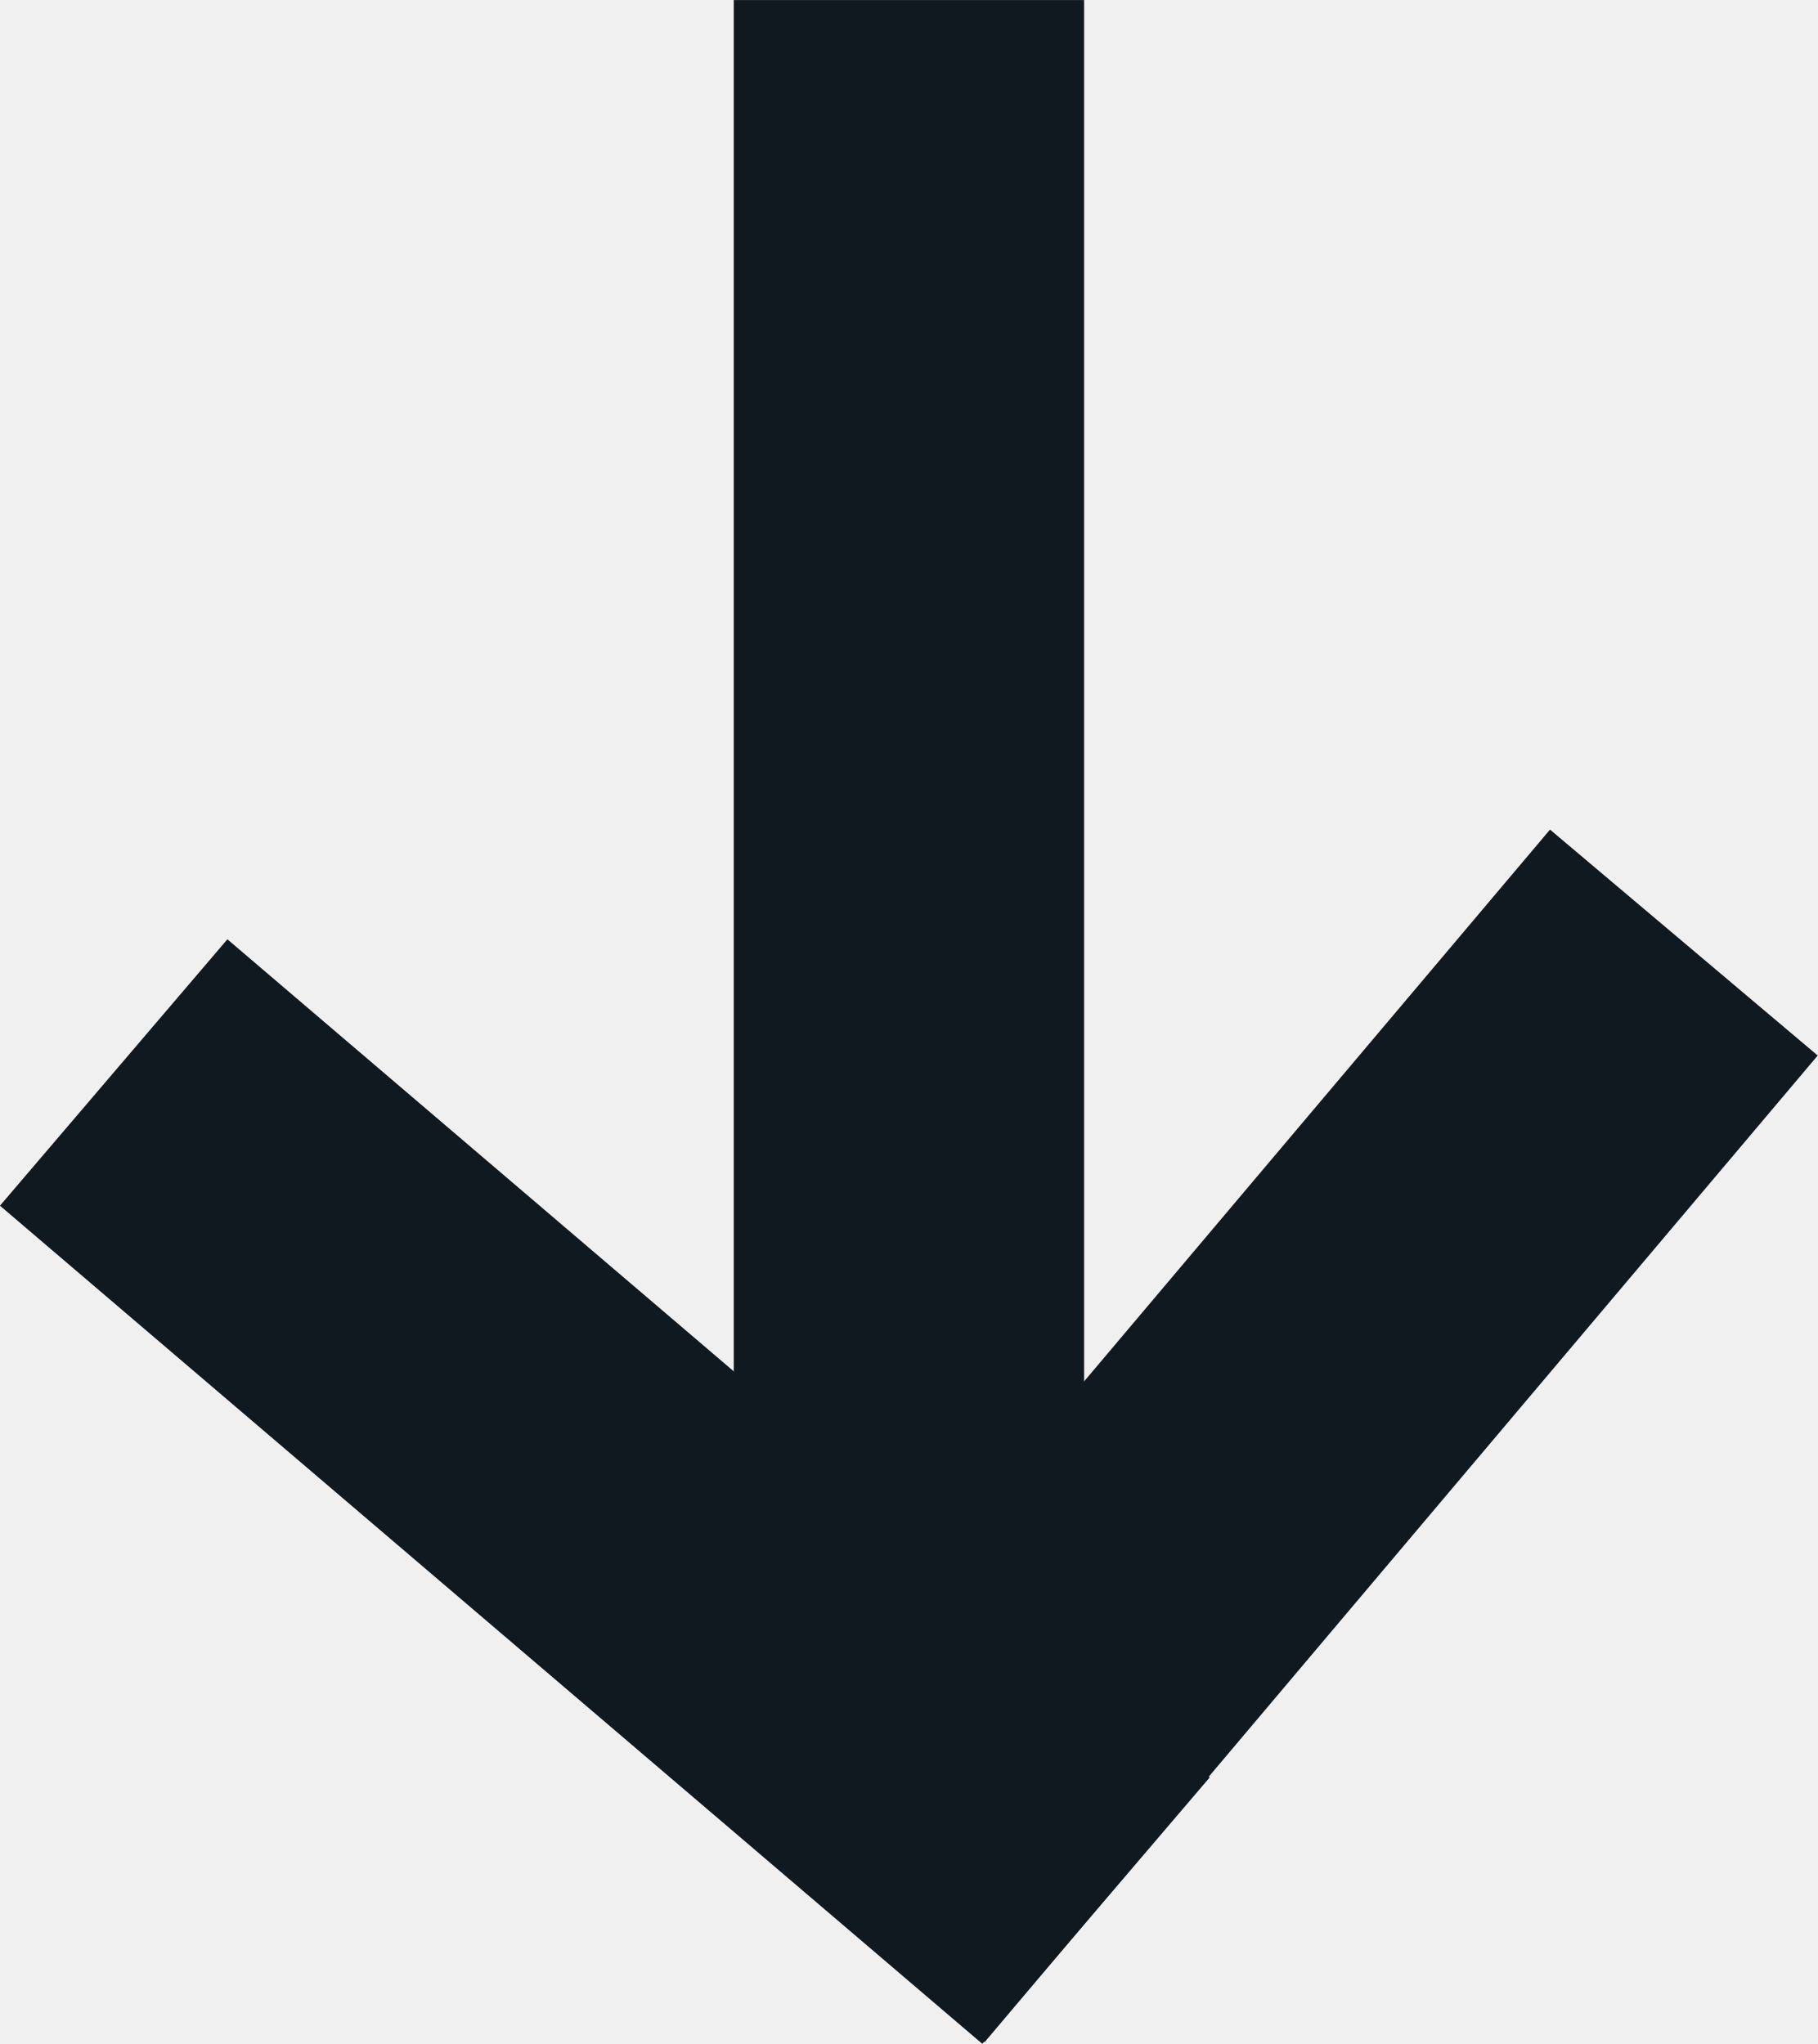
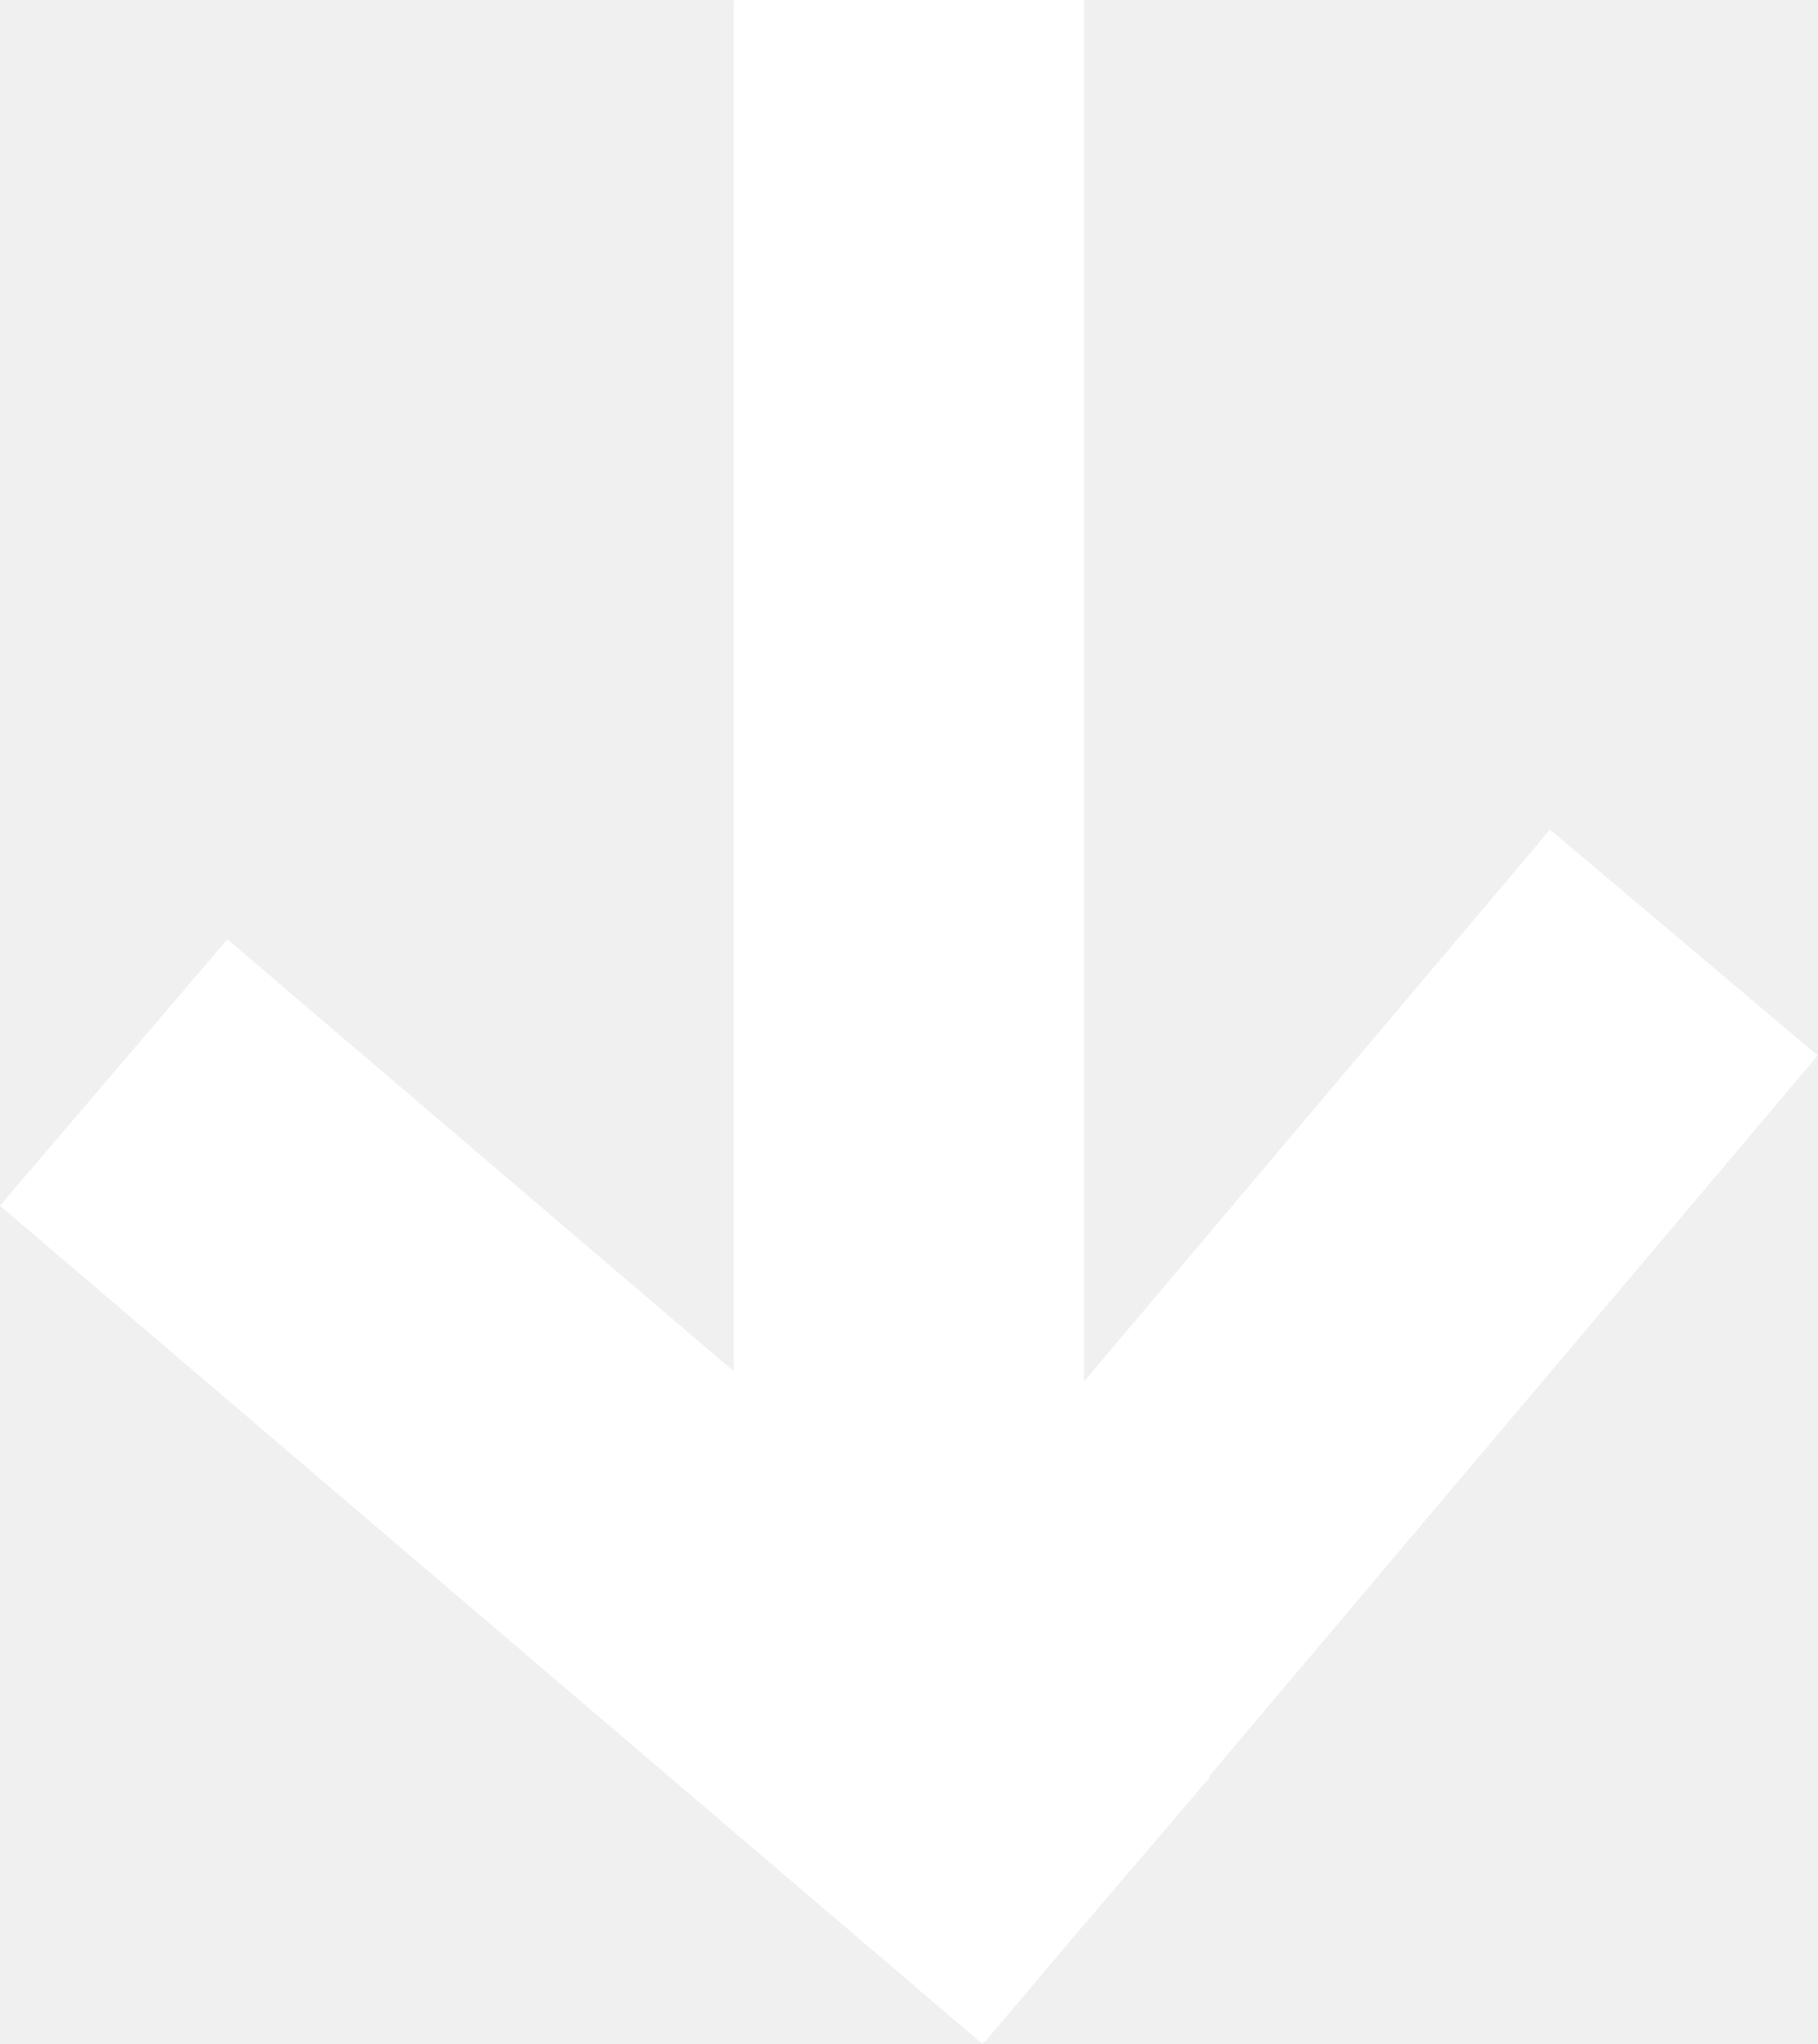
<svg xmlns="http://www.w3.org/2000/svg" width="5.188mm" height="5.836mm" viewBox="0 0 5.188 5.836" version="1.1" id="svg15148">
  <defs id="defs15145">
    <marker style="overflow:visible" id="Arrow4" refX="0" refY="0" orient="auto-start-reverse" markerWidth="4" markerHeight="4" viewBox="0 0 5 6" preserveAspectRatio="xMidYMid" markerUnits="strokeWidth">
      <path style="fill:context-stroke;fill-rule:evenodd;stroke:none" d="m 1,0 -3,3 h -2 l 3,-3 -3,-3 h 2 z" id="path1741" />
    </marker>
    <marker style="overflow:visible" id="Arrow4-3" refX="0" refY="0" orient="auto-start-reverse" markerWidth="4" markerHeight="4" viewBox="0 0 5 6" preserveAspectRatio="xMidYMid" markerUnits="strokeWidth">
      <path style="fill:context-stroke;fill-rule:evenodd;stroke:none" d="m 1,0 -3,3 h -2 l 3,-3 -3,-3 h 2 z" id="path1741-4" />
    </marker>
    <marker style="overflow:visible" id="Arrow4-3-1" refX="0" refY="0" orient="auto-start-reverse" markerWidth="4" markerHeight="4" viewBox="0 0 5 6" preserveAspectRatio="xMidYMid" markerUnits="strokeWidth">
      <path style="fill:context-stroke;fill-rule:evenodd;stroke:none" d="m 1,0 -3,3 h -2 l 3,-3 -3,-3 h 2 z" id="path1741-4-4" />
    </marker>
  </defs>
  <g id="layer1" transform="translate(-5.353846,1.58845)">
    <path style="fill:#4d4d4d;stroke:#ffffff;stroke-width:0.999;stroke-dasharray:none;marker-end:url(#Arrow4)" d="m 4.176,9.745 5.329,0.02" id="path15612" />
    <path style="fill:#4d4d4d;stroke:#ffffff;stroke-width:0.999;stroke-dasharray:none;marker-end:url(#Arrow4-3)" d="M 13.102,13.121 13.082,7.791" id="path15612-7" />
    <path style="fill:#4d4d4d;stroke:#ffffff;stroke-width:0.999;stroke-dasharray:none;marker-end:url(#Arrow4-3-1)" d="M 18.763,12.904 18.743,7.575" id="path15612-7-4" />
    <g id="g22975" transform="rotate(90,8.126802,1.403529)">
-       <rect style="fill:#101820;stroke:none;stroke-width:0.749;stroke-dasharray:none;fill-opacity:1" id="rect22698" width="4.716" height="1" x="5.135" y="1.082" />
+       <rect style="fill:#ffffff;stroke:none;stroke-width:0.749;stroke-dasharray:none;fill-opacity:1" id="rect22698" width="4.716" height="1" x="5.135" y="1.082" />
      <g id="g22969">
-         <path style="fill:#101820;stroke:#101820;stroke-width:1;stroke-dasharray:none;stroke-opacity:1;fill-opacity:1" d="m 7.826,-0.63 2.817,2.378" id="path22921" />
-         <path style="fill:#101820;stroke:#101820;stroke-width:1;stroke-dasharray:none;stroke-opacity:1;fill-opacity:1" d="M 8.197,3.852 10.59,1.048" id="path22921-4" />
+         <path style="fill:#ffffff;stroke:#ffffff;stroke-width:1;stroke-dasharray:none;stroke-opacity:1;fill-opacity:1" d="m 7.826,-0.63 2.817,2.378" id="path22921" />
+         <path style="fill:#ffffff;stroke:#ffffff;stroke-width:1;stroke-dasharray:none;stroke-opacity:1;fill-opacity:1" d="M 8.197,3.852 10.59,1.048" id="path22921-4" />
      </g>
    </g>
  </g>
</svg>
